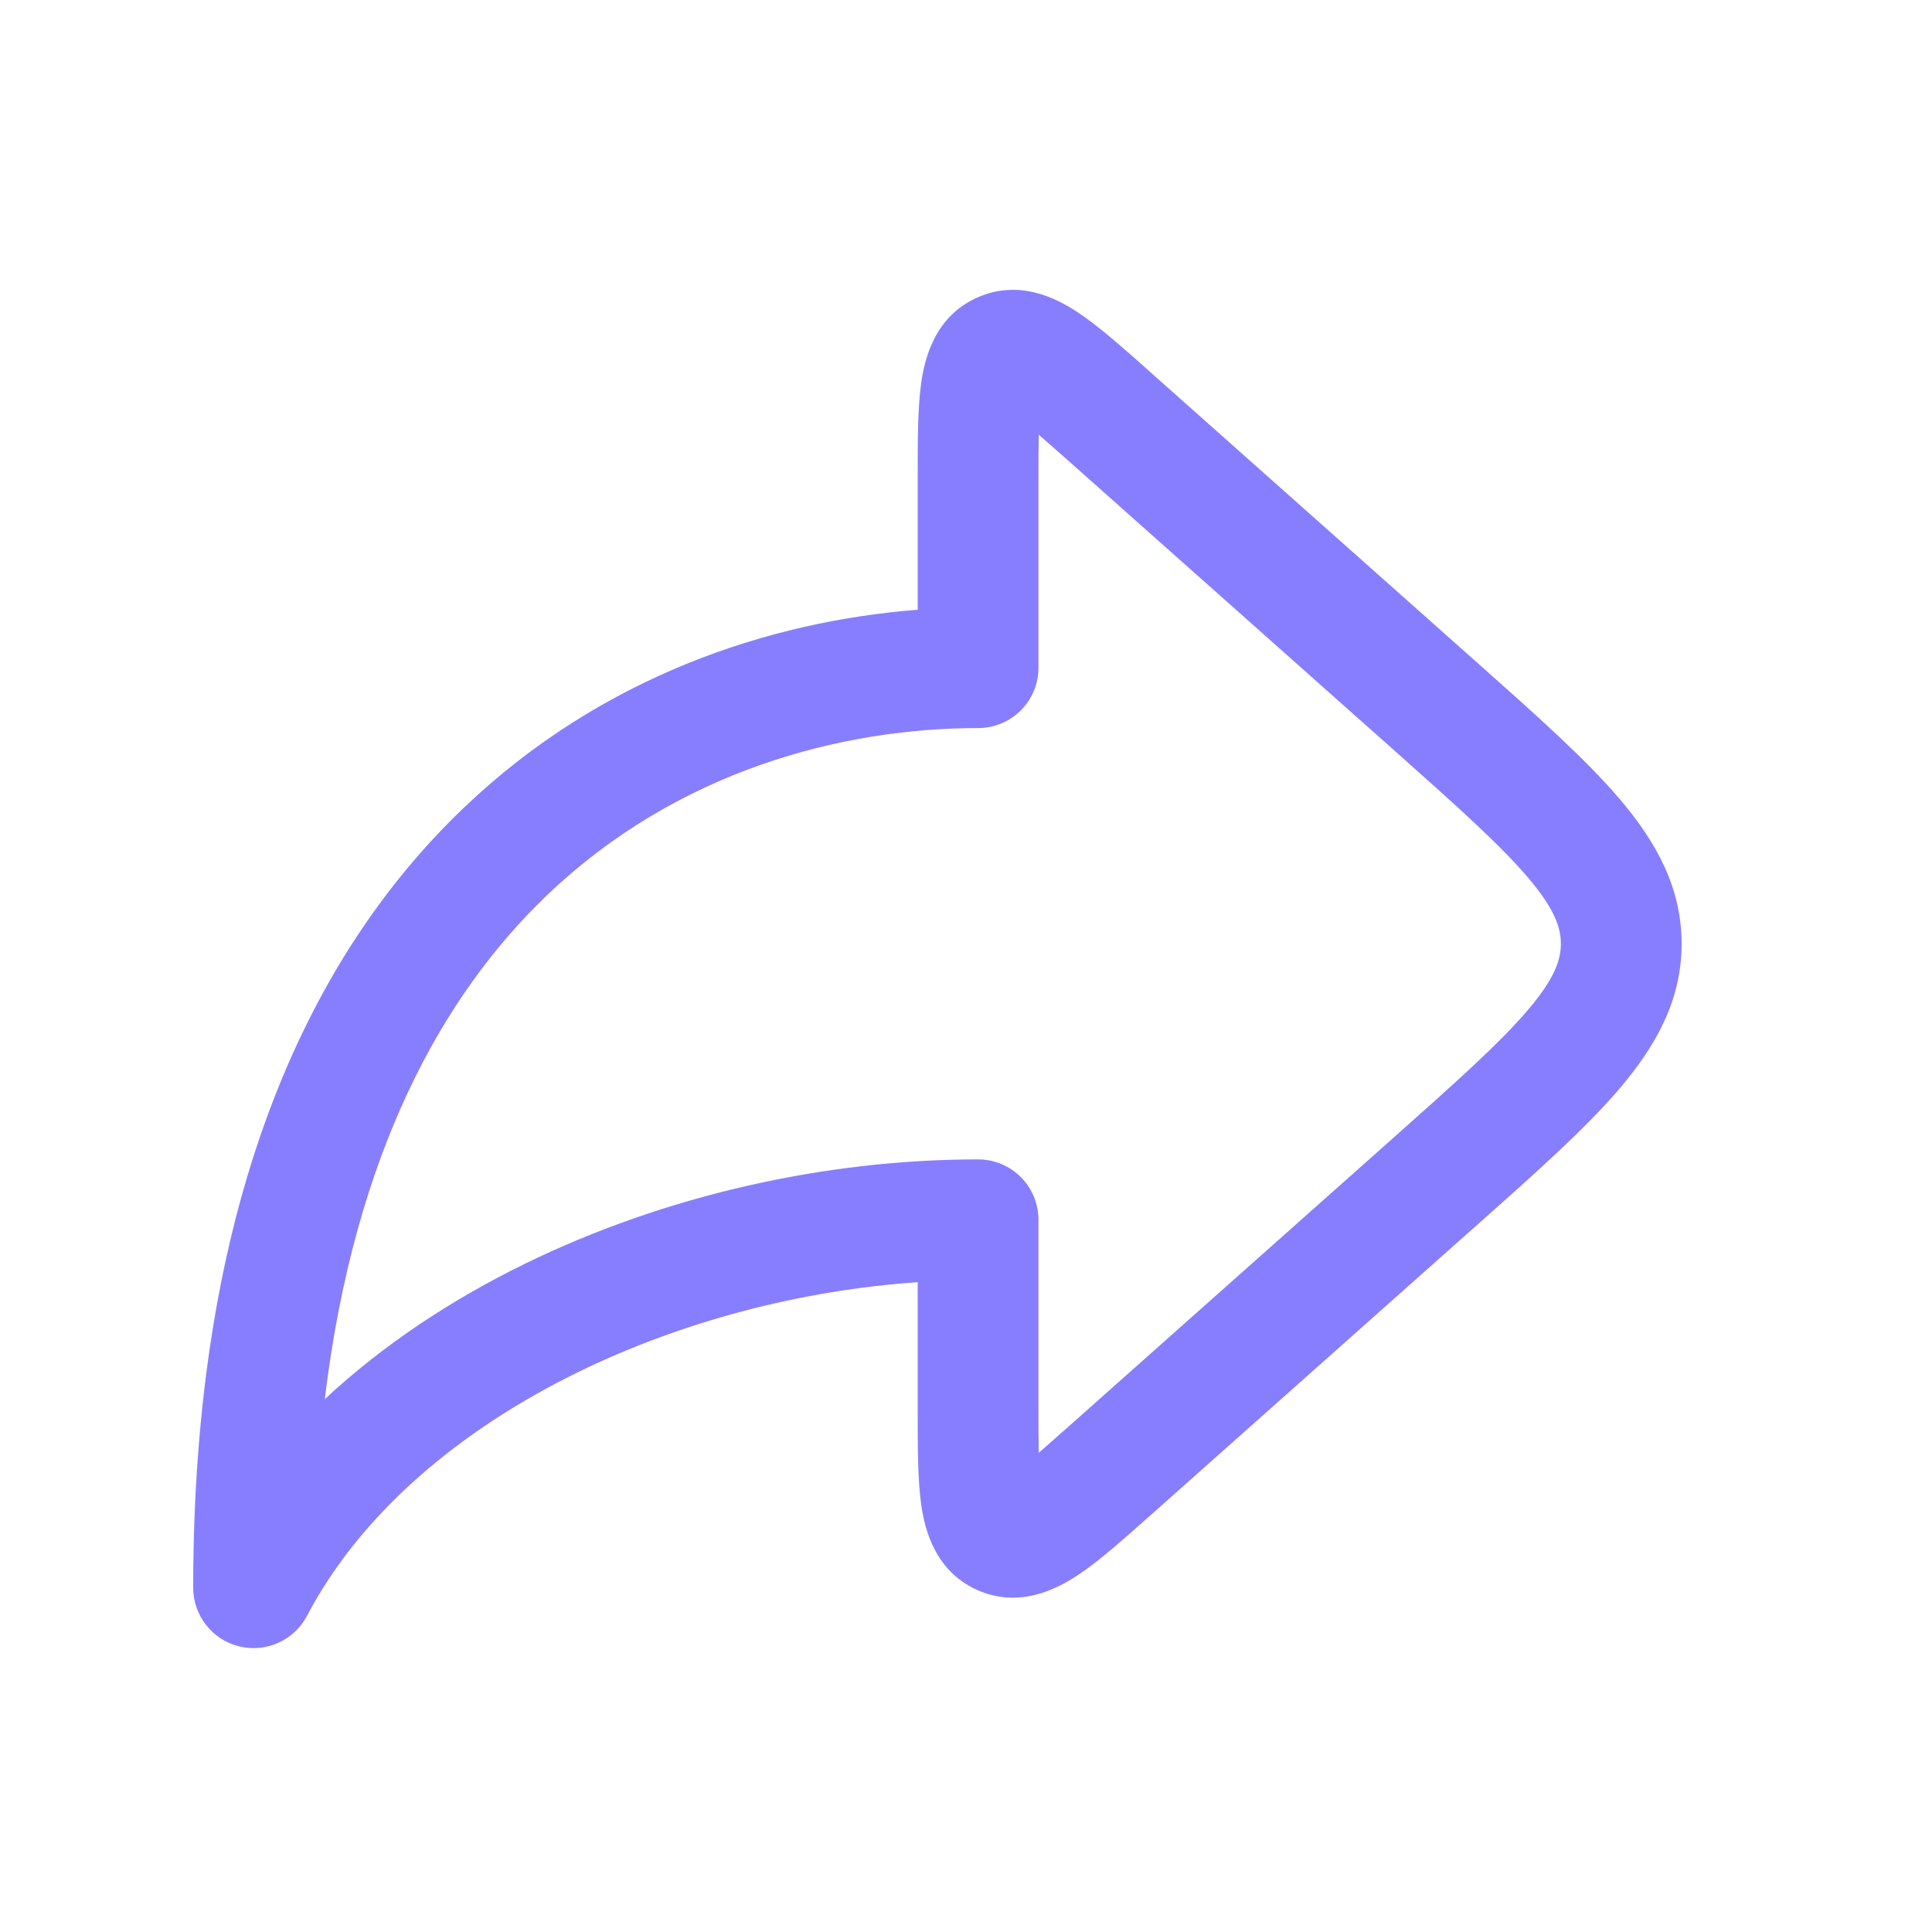
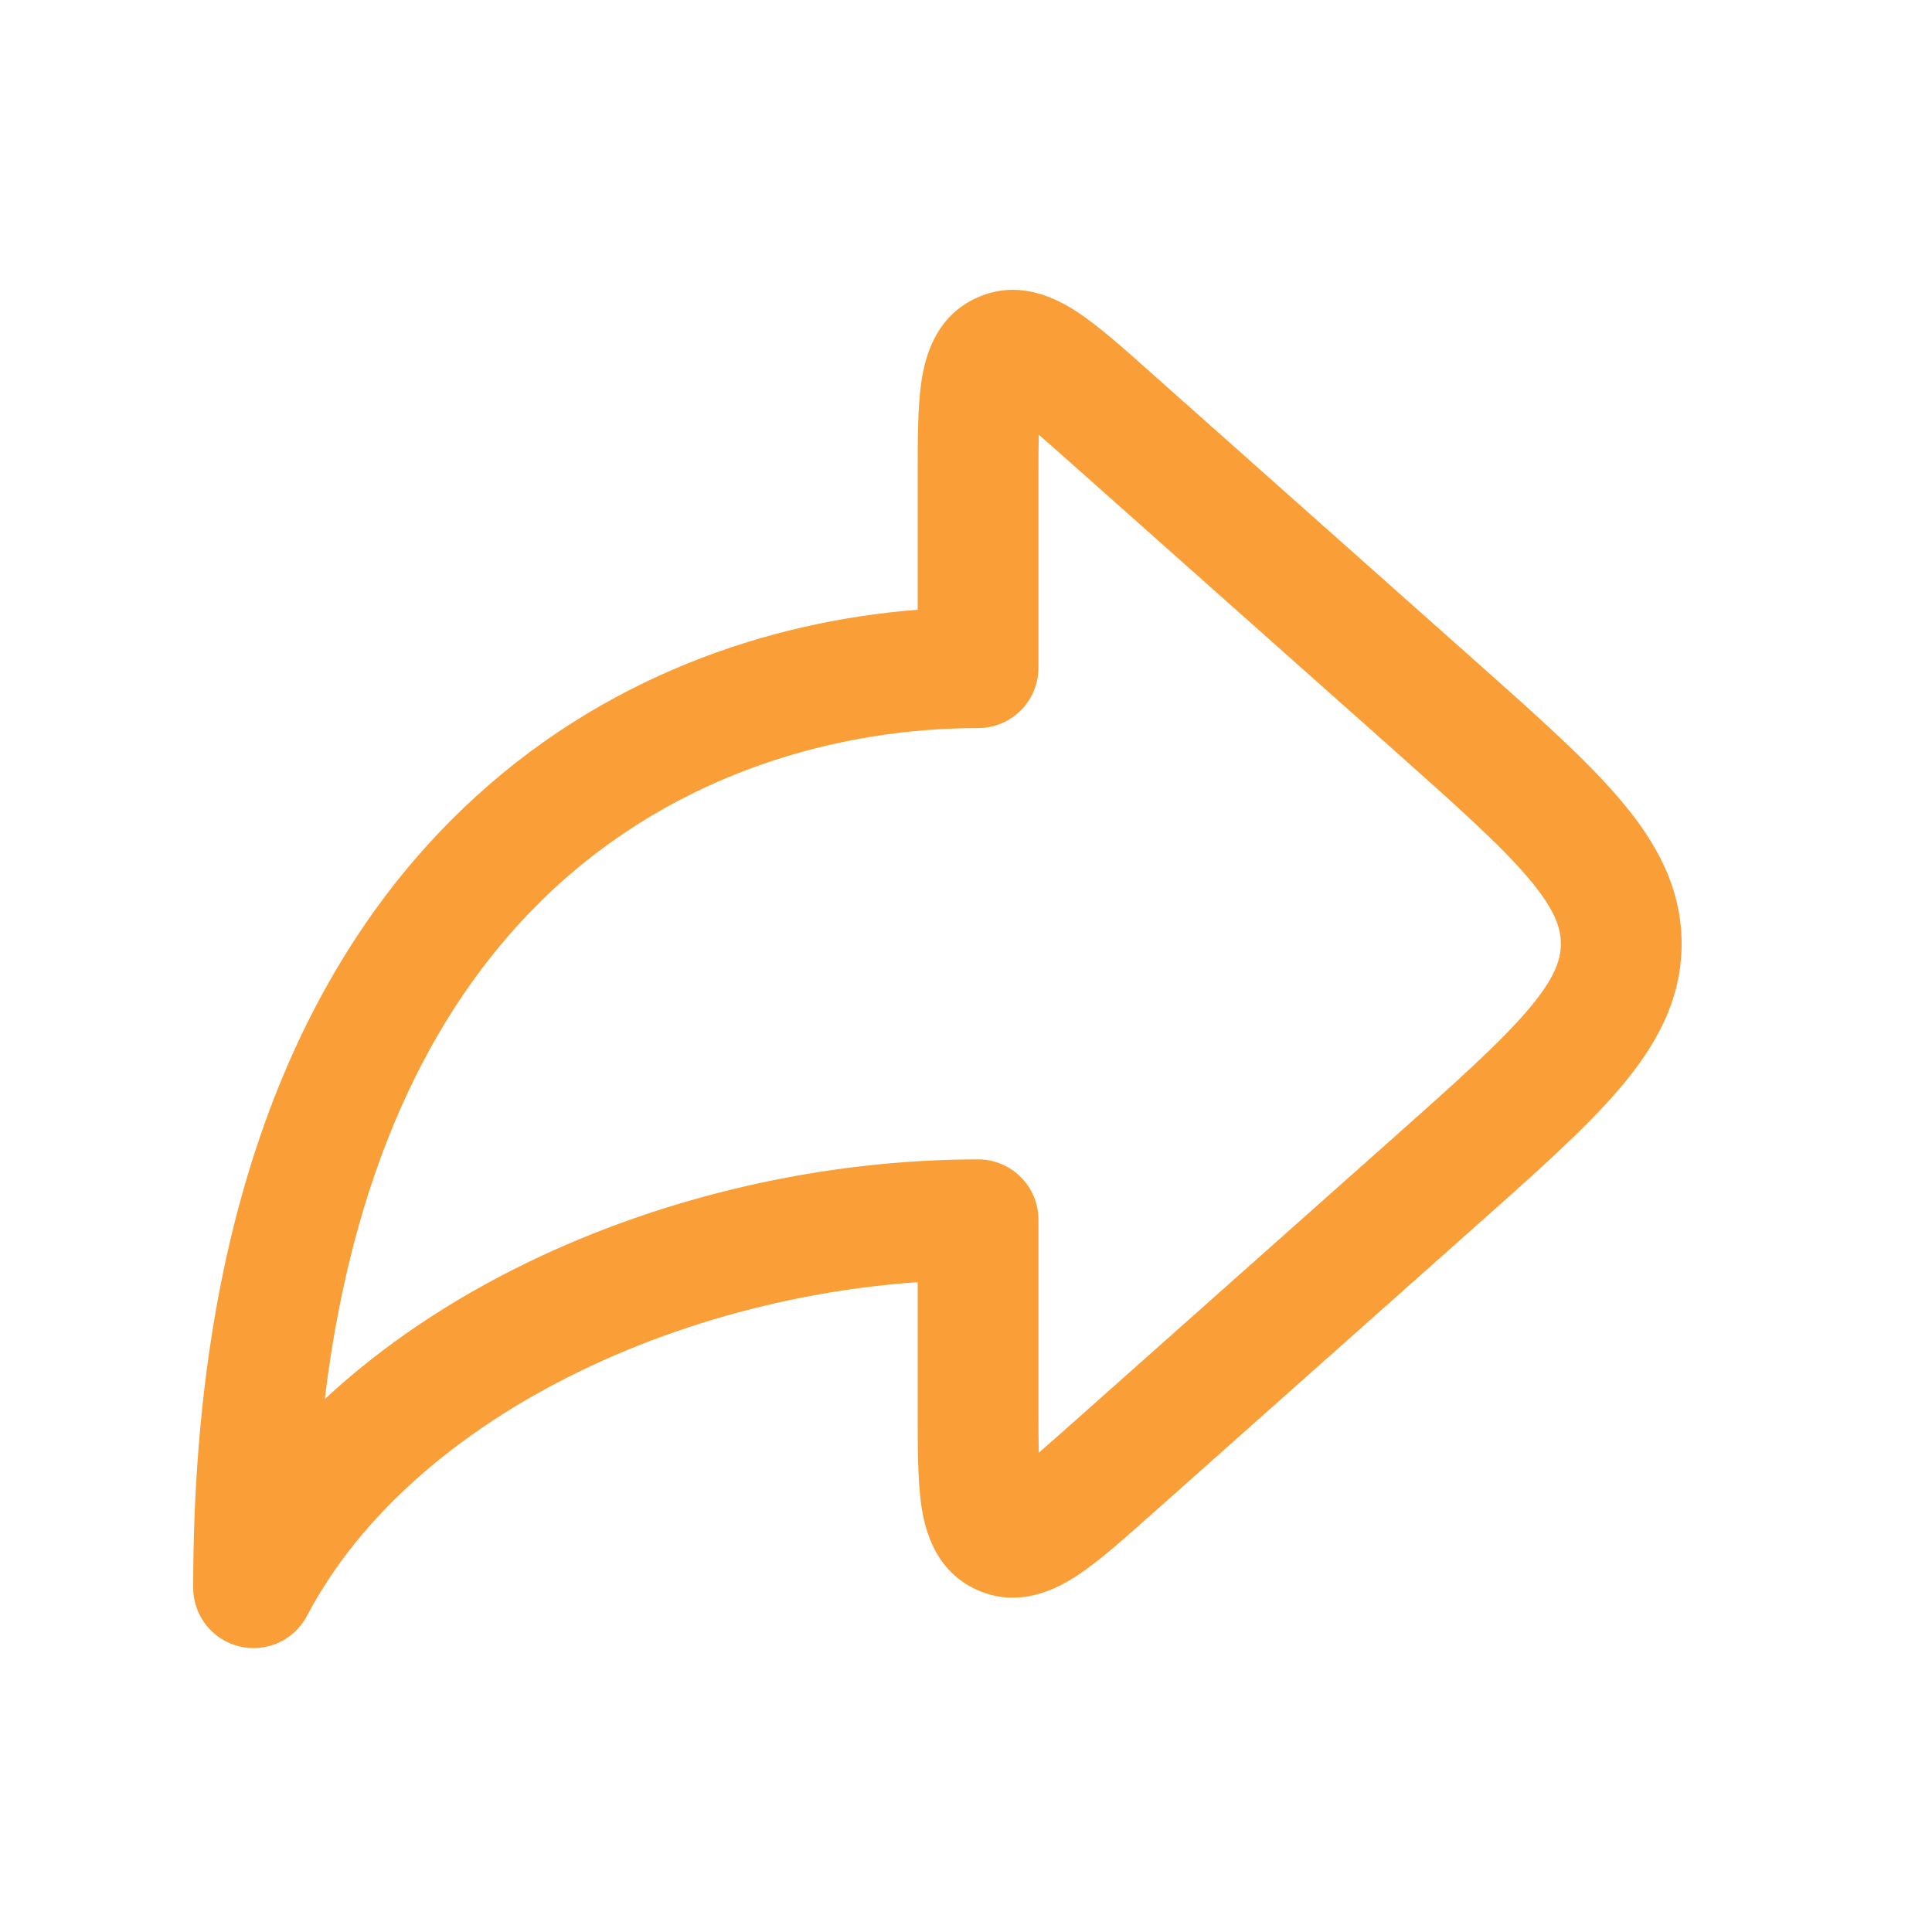
<svg xmlns="http://www.w3.org/2000/svg" width="20" height="20" viewBox="0 0 20 20" fill="none">
-   <path fill-rule="evenodd" clip-rule="evenodd" d="M11.895 3.84C11.906 3.85 11.916 3.859 11.927 3.869L15.272 6.842C15.896 7.397 16.414 7.856 16.769 8.274C17.142 8.713 17.408 9.185 17.408 9.77C17.408 10.354 17.142 10.826 16.769 11.265C16.414 11.683 15.896 12.143 15.272 12.697L11.927 15.671C11.916 15.68 11.906 15.69 11.895 15.699C11.625 15.94 11.372 16.164 11.154 16.308C10.94 16.449 10.551 16.654 10.115 16.459C9.679 16.263 9.574 15.835 9.537 15.582C9.5 15.323 9.5 14.985 9.5 14.624C9.5 14.609 9.5 14.595 9.5 14.581V13.273C8.29 13.357 7.065 13.678 5.993 14.2C4.732 14.815 3.725 15.686 3.178 16.727C3.045 16.981 2.755 17.112 2.475 17.043C2.196 16.974 2 16.724 2 16.436C2 12.502 3.151 9.94 4.797 8.366C6.232 6.993 7.98 6.43 9.5 6.312V4.959C9.5 4.944 9.5 4.93 9.5 4.916C9.5 4.554 9.5 4.216 9.537 3.958C9.574 3.704 9.679 3.276 10.115 3.081C10.551 2.885 10.94 3.09 11.154 3.231C11.372 3.375 11.625 3.6 11.895 3.84ZM10.753 4.5C10.847 4.581 10.959 4.681 11.097 4.803L14.407 7.745C15.075 8.339 15.525 8.741 15.817 9.084C16.097 9.413 16.158 9.606 16.158 9.77C16.158 9.933 16.097 10.126 15.817 10.455C15.525 10.798 15.075 11.2 14.407 11.794L11.097 14.736C10.959 14.858 10.847 14.958 10.753 15.039C10.75 14.915 10.75 14.764 10.75 14.581V12.627C10.75 12.281 10.47 12.002 10.125 12.002C8.531 12.002 6.875 12.38 5.445 13.077C4.679 13.45 3.966 13.921 3.362 14.484C3.669 11.944 4.577 10.306 5.661 9.269C7.011 7.977 8.717 7.537 10.125 7.537C10.47 7.537 10.75 7.258 10.75 6.912V4.959C10.75 4.775 10.75 4.624 10.753 4.5Z" fill="#877EFF" />
+   <path fill-rule="evenodd" clip-rule="evenodd" d="M11.895 3.84C11.906 3.85 11.916 3.859 11.927 3.869L15.272 6.842C15.896 7.397 16.414 7.856 16.769 8.274C17.142 8.713 17.408 9.185 17.408 9.77C17.408 10.354 17.142 10.826 16.769 11.265C16.414 11.683 15.896 12.143 15.272 12.697L11.927 15.671C11.916 15.68 11.906 15.69 11.895 15.699C11.625 15.94 11.372 16.164 11.154 16.308C10.94 16.449 10.551 16.654 10.115 16.459C9.679 16.263 9.574 15.835 9.537 15.582C9.5 15.323 9.5 14.985 9.5 14.624C9.5 14.609 9.5 14.595 9.5 14.581V13.273C8.29 13.357 7.065 13.678 5.993 14.2C4.732 14.815 3.725 15.686 3.178 16.727C3.045 16.981 2.755 17.112 2.475 17.043C2.196 16.974 2 16.724 2 16.436C2 12.502 3.151 9.94 4.797 8.366C6.232 6.993 7.98 6.43 9.5 6.312V4.959C9.5 4.944 9.5 4.93 9.5 4.916C9.5 4.554 9.5 4.216 9.537 3.958C9.574 3.704 9.679 3.276 10.115 3.081C10.551 2.885 10.94 3.09 11.154 3.231C11.372 3.375 11.625 3.6 11.895 3.84ZM10.753 4.5C10.847 4.581 10.959 4.681 11.097 4.803L14.407 7.745C15.075 8.339 15.525 8.741 15.817 9.084C16.097 9.413 16.158 9.606 16.158 9.77C16.158 9.933 16.097 10.126 15.817 10.455C15.525 10.798 15.075 11.2 14.407 11.794L11.097 14.736C10.959 14.858 10.847 14.958 10.753 15.039C10.75 14.915 10.75 14.764 10.75 14.581V12.627C10.75 12.281 10.47 12.002 10.125 12.002C8.531 12.002 6.875 12.38 5.445 13.077C4.679 13.45 3.966 13.921 3.362 14.484C3.669 11.944 4.577 10.306 5.661 9.269C7.011 7.977 8.717 7.537 10.125 7.537C10.47 7.537 10.75 7.258 10.75 6.912V4.959C10.75 4.775 10.75 4.624 10.753 4.5Z" fill="#FA9F37" />
</svg>
